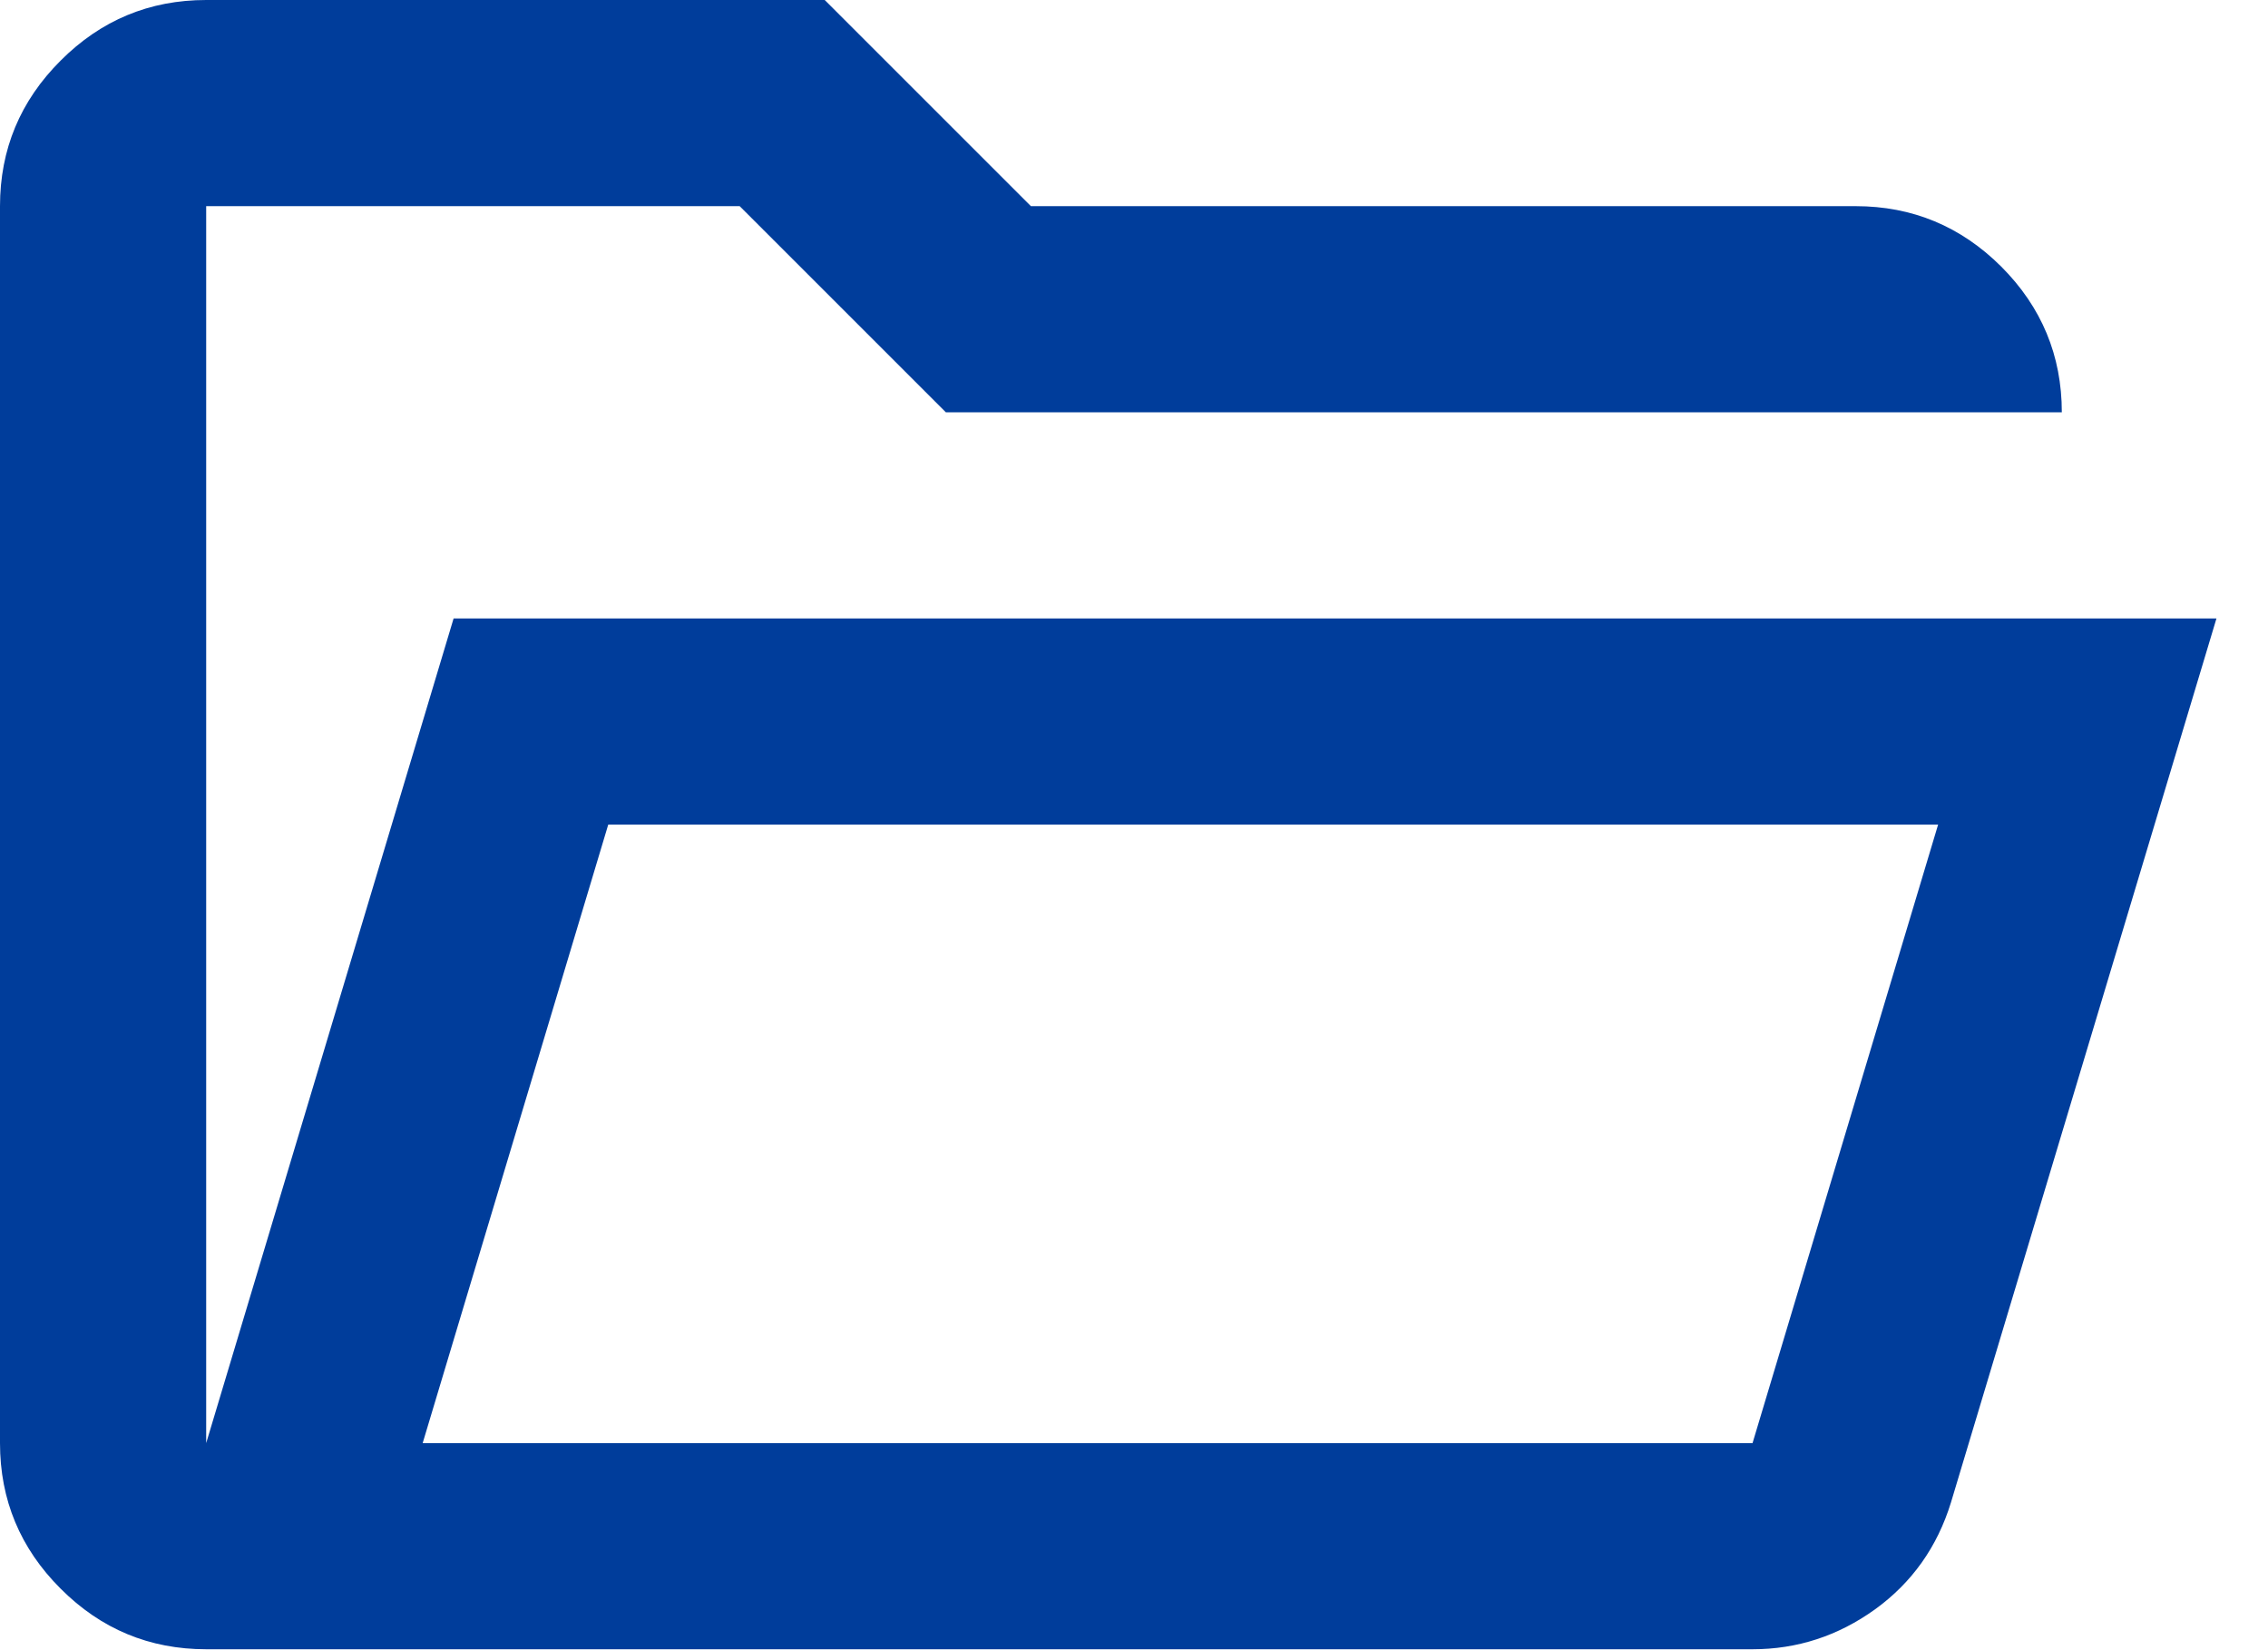
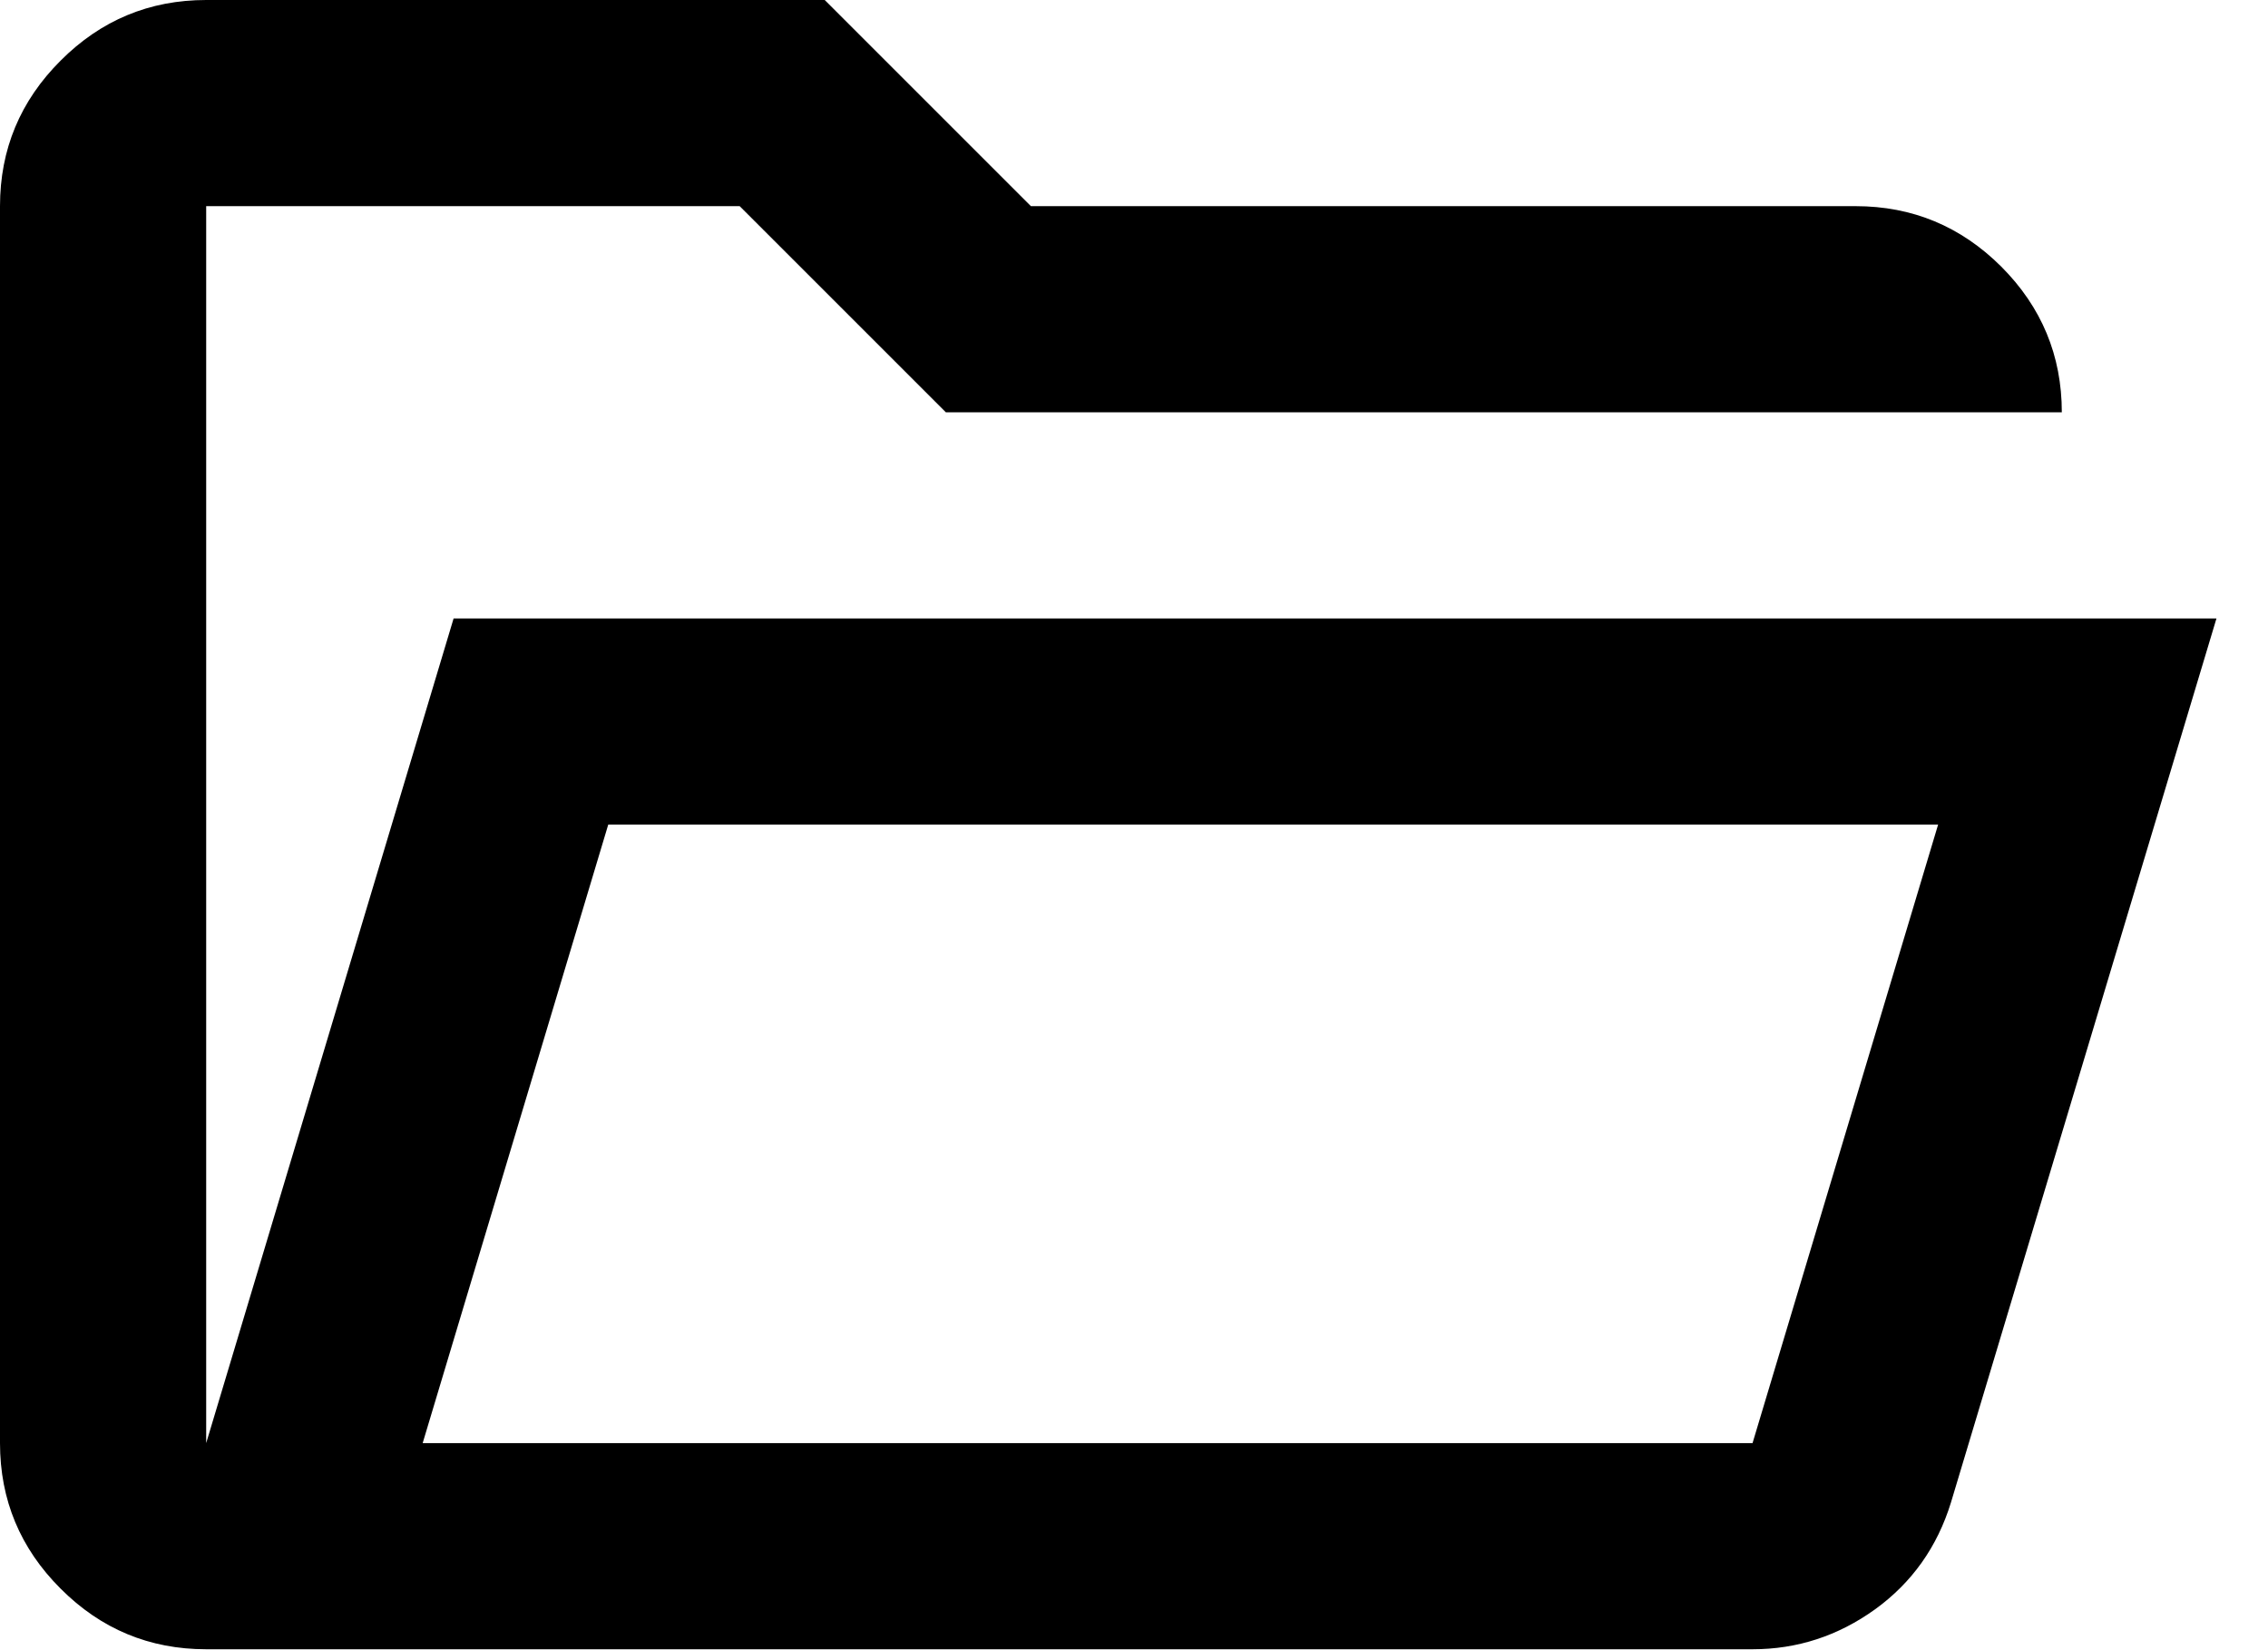
<svg xmlns="http://www.w3.org/2000/svg" width="22" height="16" viewBox="0 0 22 16" fill="none">
-   <path d="M2 16C1.45 16 0.979 15.804 0.588 15.412C0.196 15.021 0 14.55 0 14V2C0 1.45 0.196 0.979 0.588 0.588C0.979 0.196 1.45 0 2 0H8L10 2H18C18.55 2 19.021 2.196 19.413 2.587C19.804 2.979 20 3.45 20 4H9.175L7.175 2H2V14L4.4 6H21.5L18.925 14.575C18.792 15.008 18.546 15.354 18.188 15.613C17.829 15.871 17.433 16 17 16H2ZM4.1 14H17L18.8 8H5.9L4.1 14ZM4.1 14L5.9 8L4.1 14ZM2 4V2V4Z" fill="#003D9B" />
+   <path d="M2 16C1.45 16 0.979 15.804 0.588 15.412C0.196 15.021 0 14.55 0 14V2C0 1.45 0.196 0.979 0.588 0.588C0.979 0.196 1.45 0 2 0H8L10 2H18C18.55 2 19.021 2.196 19.413 2.587C19.804 2.979 20 3.45 20 4H9.175L7.175 2H2V14L4.4 6H21.5L18.925 14.575C18.792 15.008 18.546 15.354 18.188 15.613C17.829 15.871 17.433 16 17 16H2ZM4.1 14H17L18.8 8H5.9L4.1 14ZM4.1 14L5.9 8L4.1 14ZM2 4V2V4Z" fill="currentColor" />
</svg>
